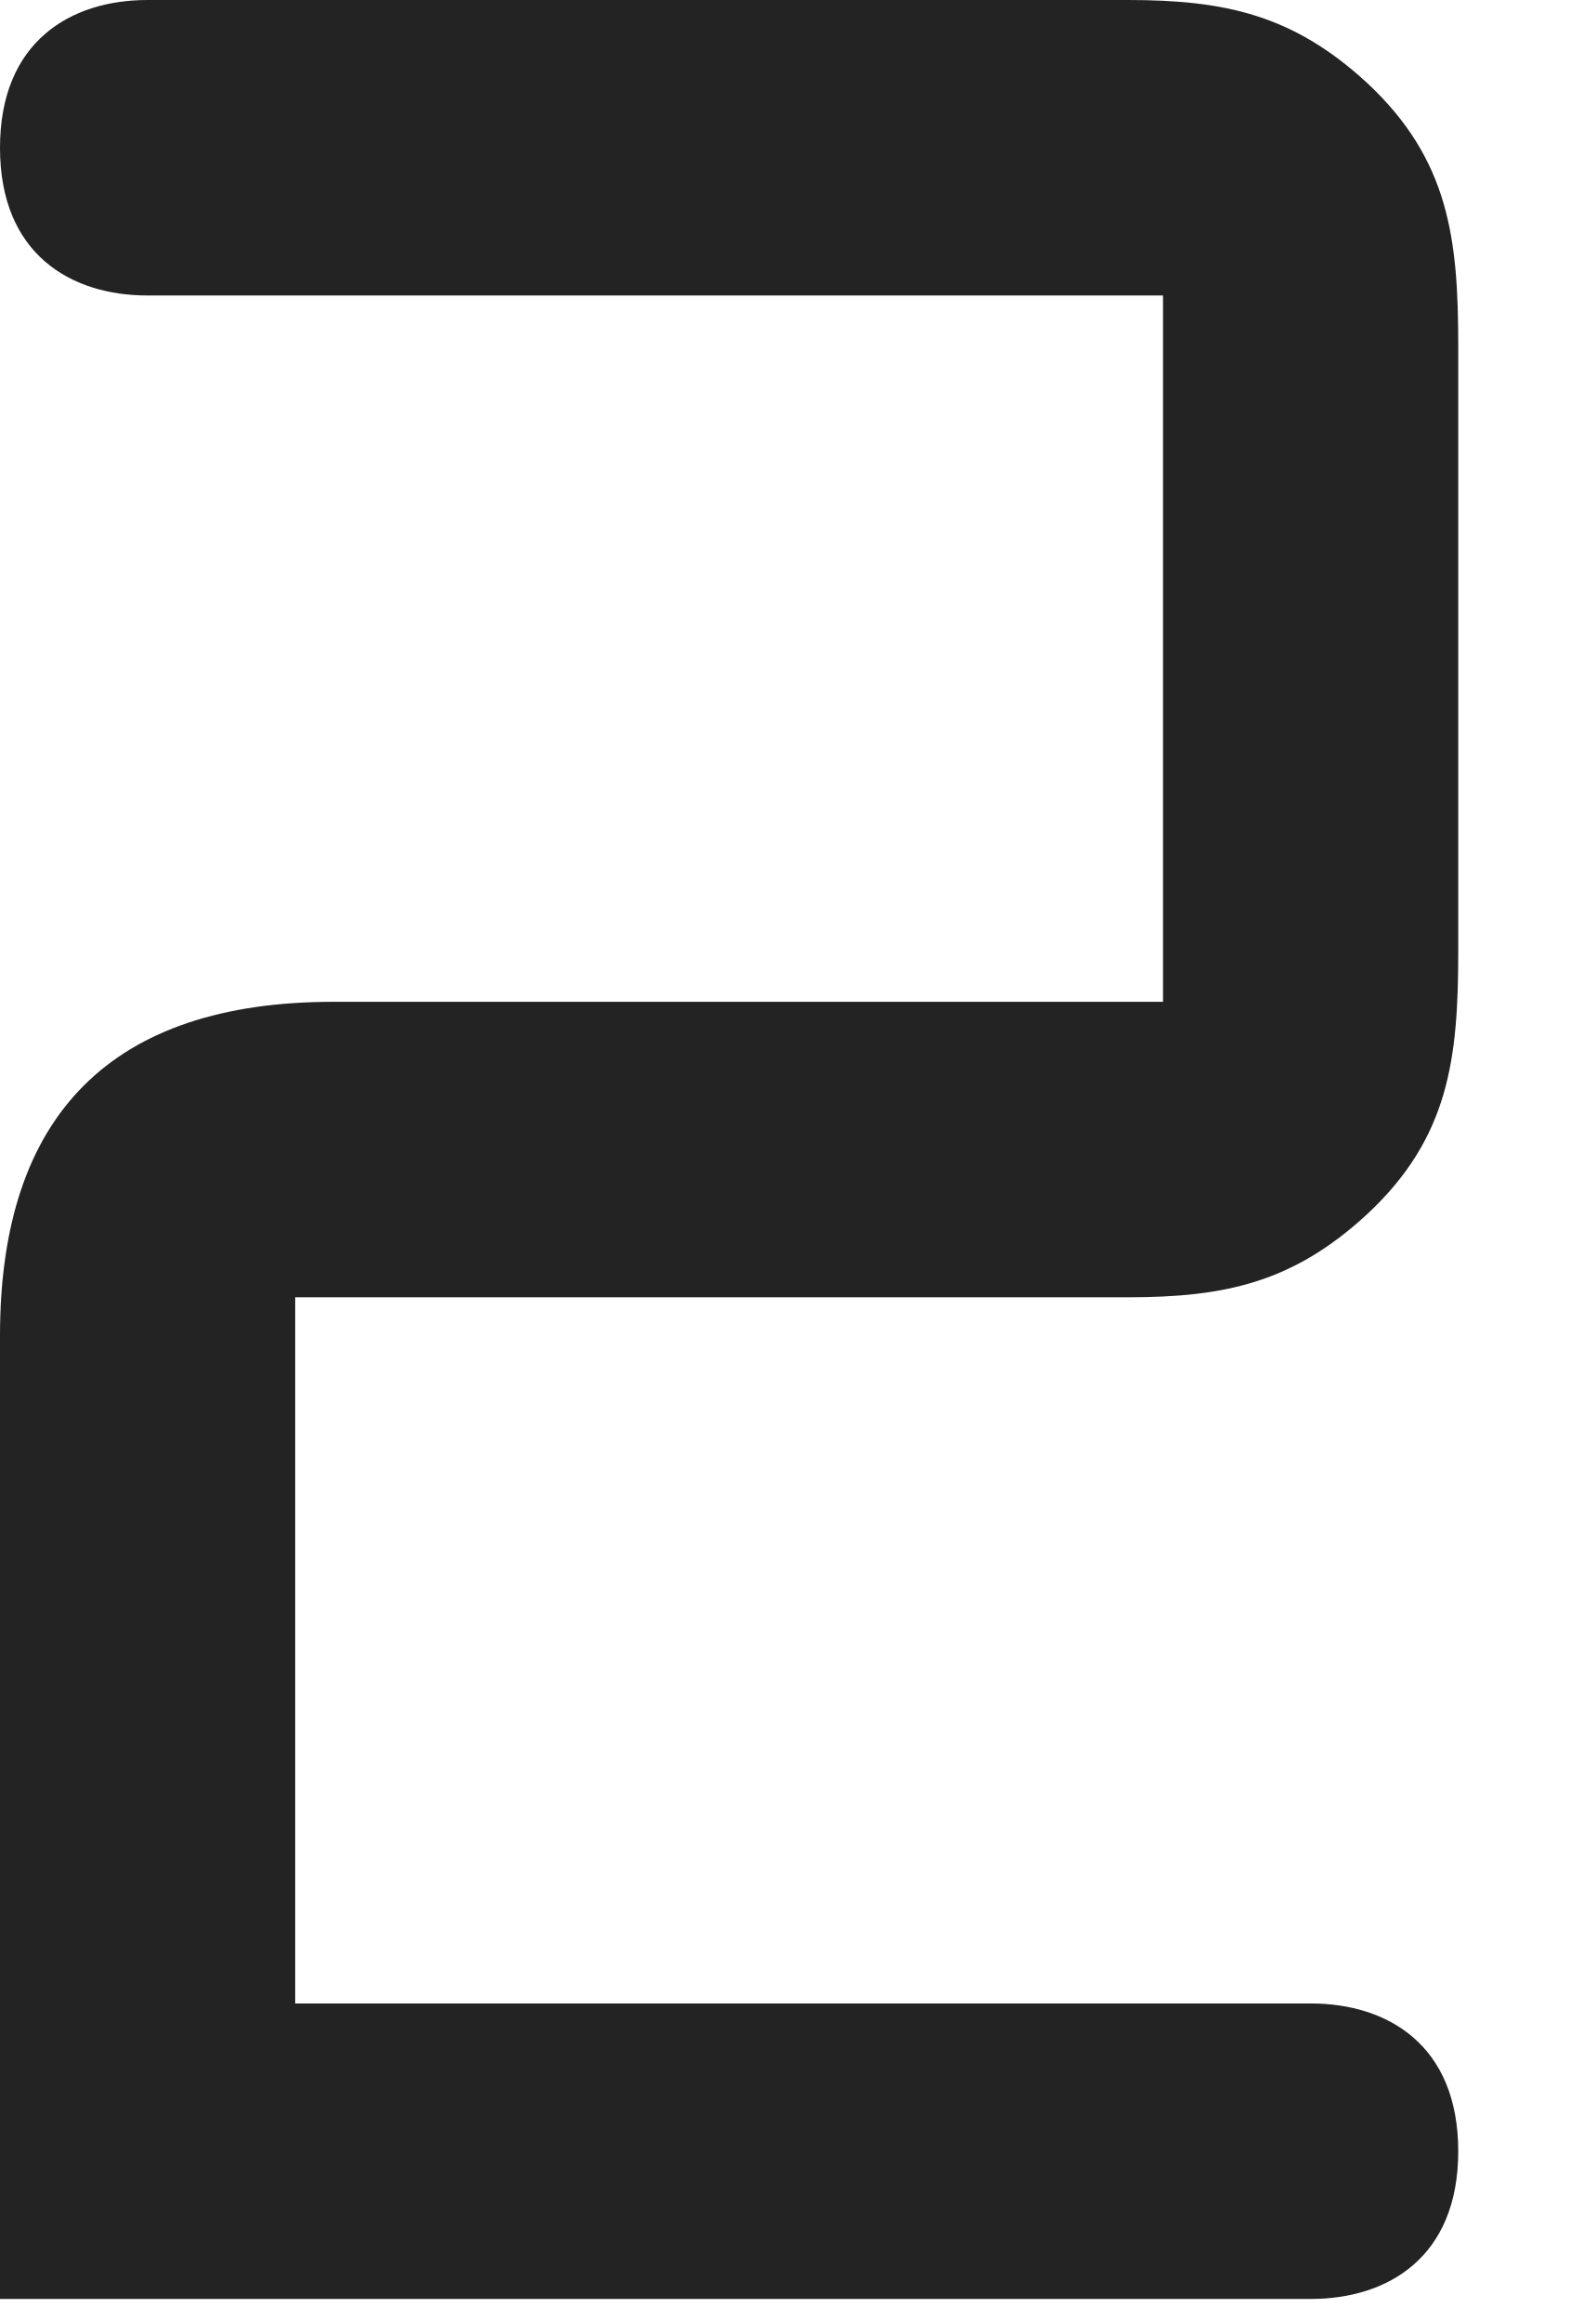
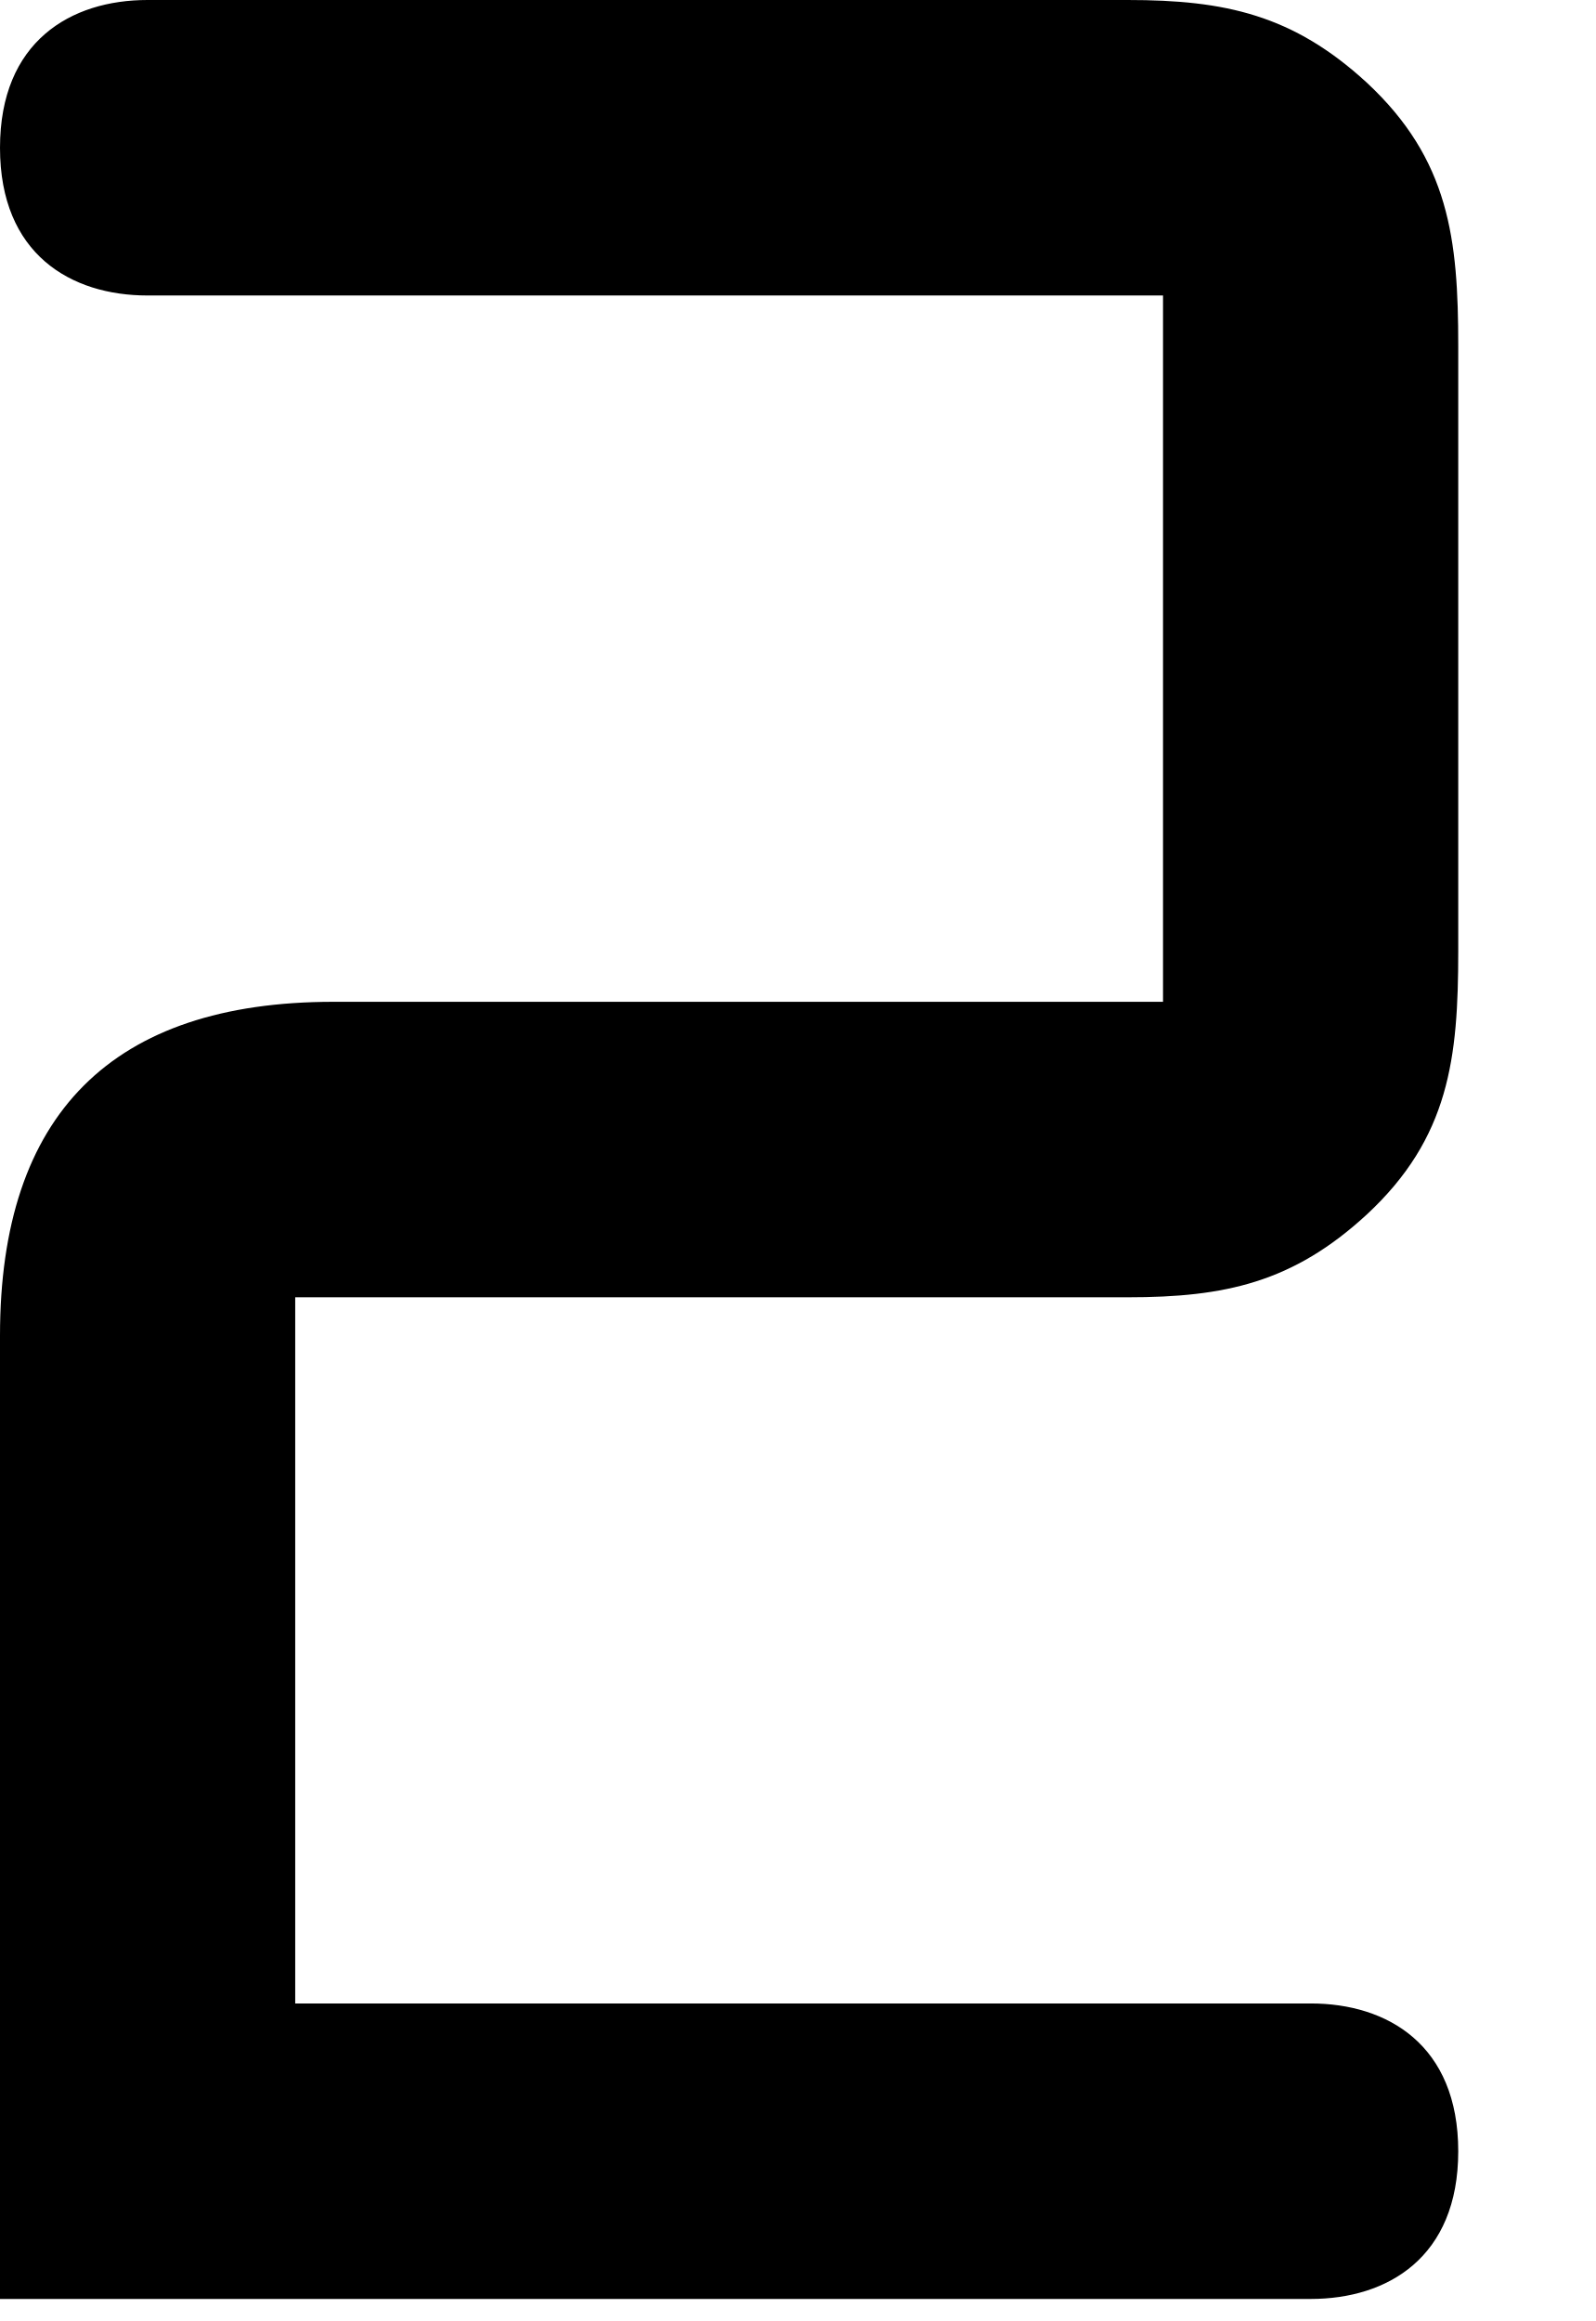
<svg xmlns="http://www.w3.org/2000/svg" width="11" height="16" viewBox="0 0 11 16" fill="none">
-   <path d="M2.035 8.943H7.773C8.445 8.943 8.913 8.841 9.422 8.372C9.991 7.843 10.052 7.293 10.052 6.559V2.383C10.052 1.65 9.991 1.1 9.422 0.57C8.913 0.102 8.445 0 7.773 0L1.017 0C0.488 0 0 0.285 0 1.019C0 1.752 0.488 2.037 1.017 2.037H8.017V6.906H2.299C0.773 6.906 0 7.68 0 9.207L0 15.848H9.035C9.564 15.848 10.052 15.563 10.052 14.83C10.052 14.096 9.564 13.811 9.035 13.811H2.035V8.943Z" fill="#232323" />
+   <path d="M2.035 8.943H7.773C8.445 8.943 8.913 8.841 9.422 8.372C9.991 7.843 10.052 7.293 10.052 6.559V2.383C10.052 1.65 9.991 1.1 9.422 0.57C8.913 0.102 8.445 0 7.773 0L1.017 0C0.488 0 0 0.285 0 1.019C0 1.752 0.488 2.037 1.017 2.037H8.017V6.906H2.299C0.773 6.906 0 7.68 0 9.207L0 15.848H9.035C9.564 15.848 10.052 15.563 10.052 14.83C10.052 14.096 9.564 13.811 9.035 13.811H2.035V8.943Z" fill="currentColor" />
</svg>
